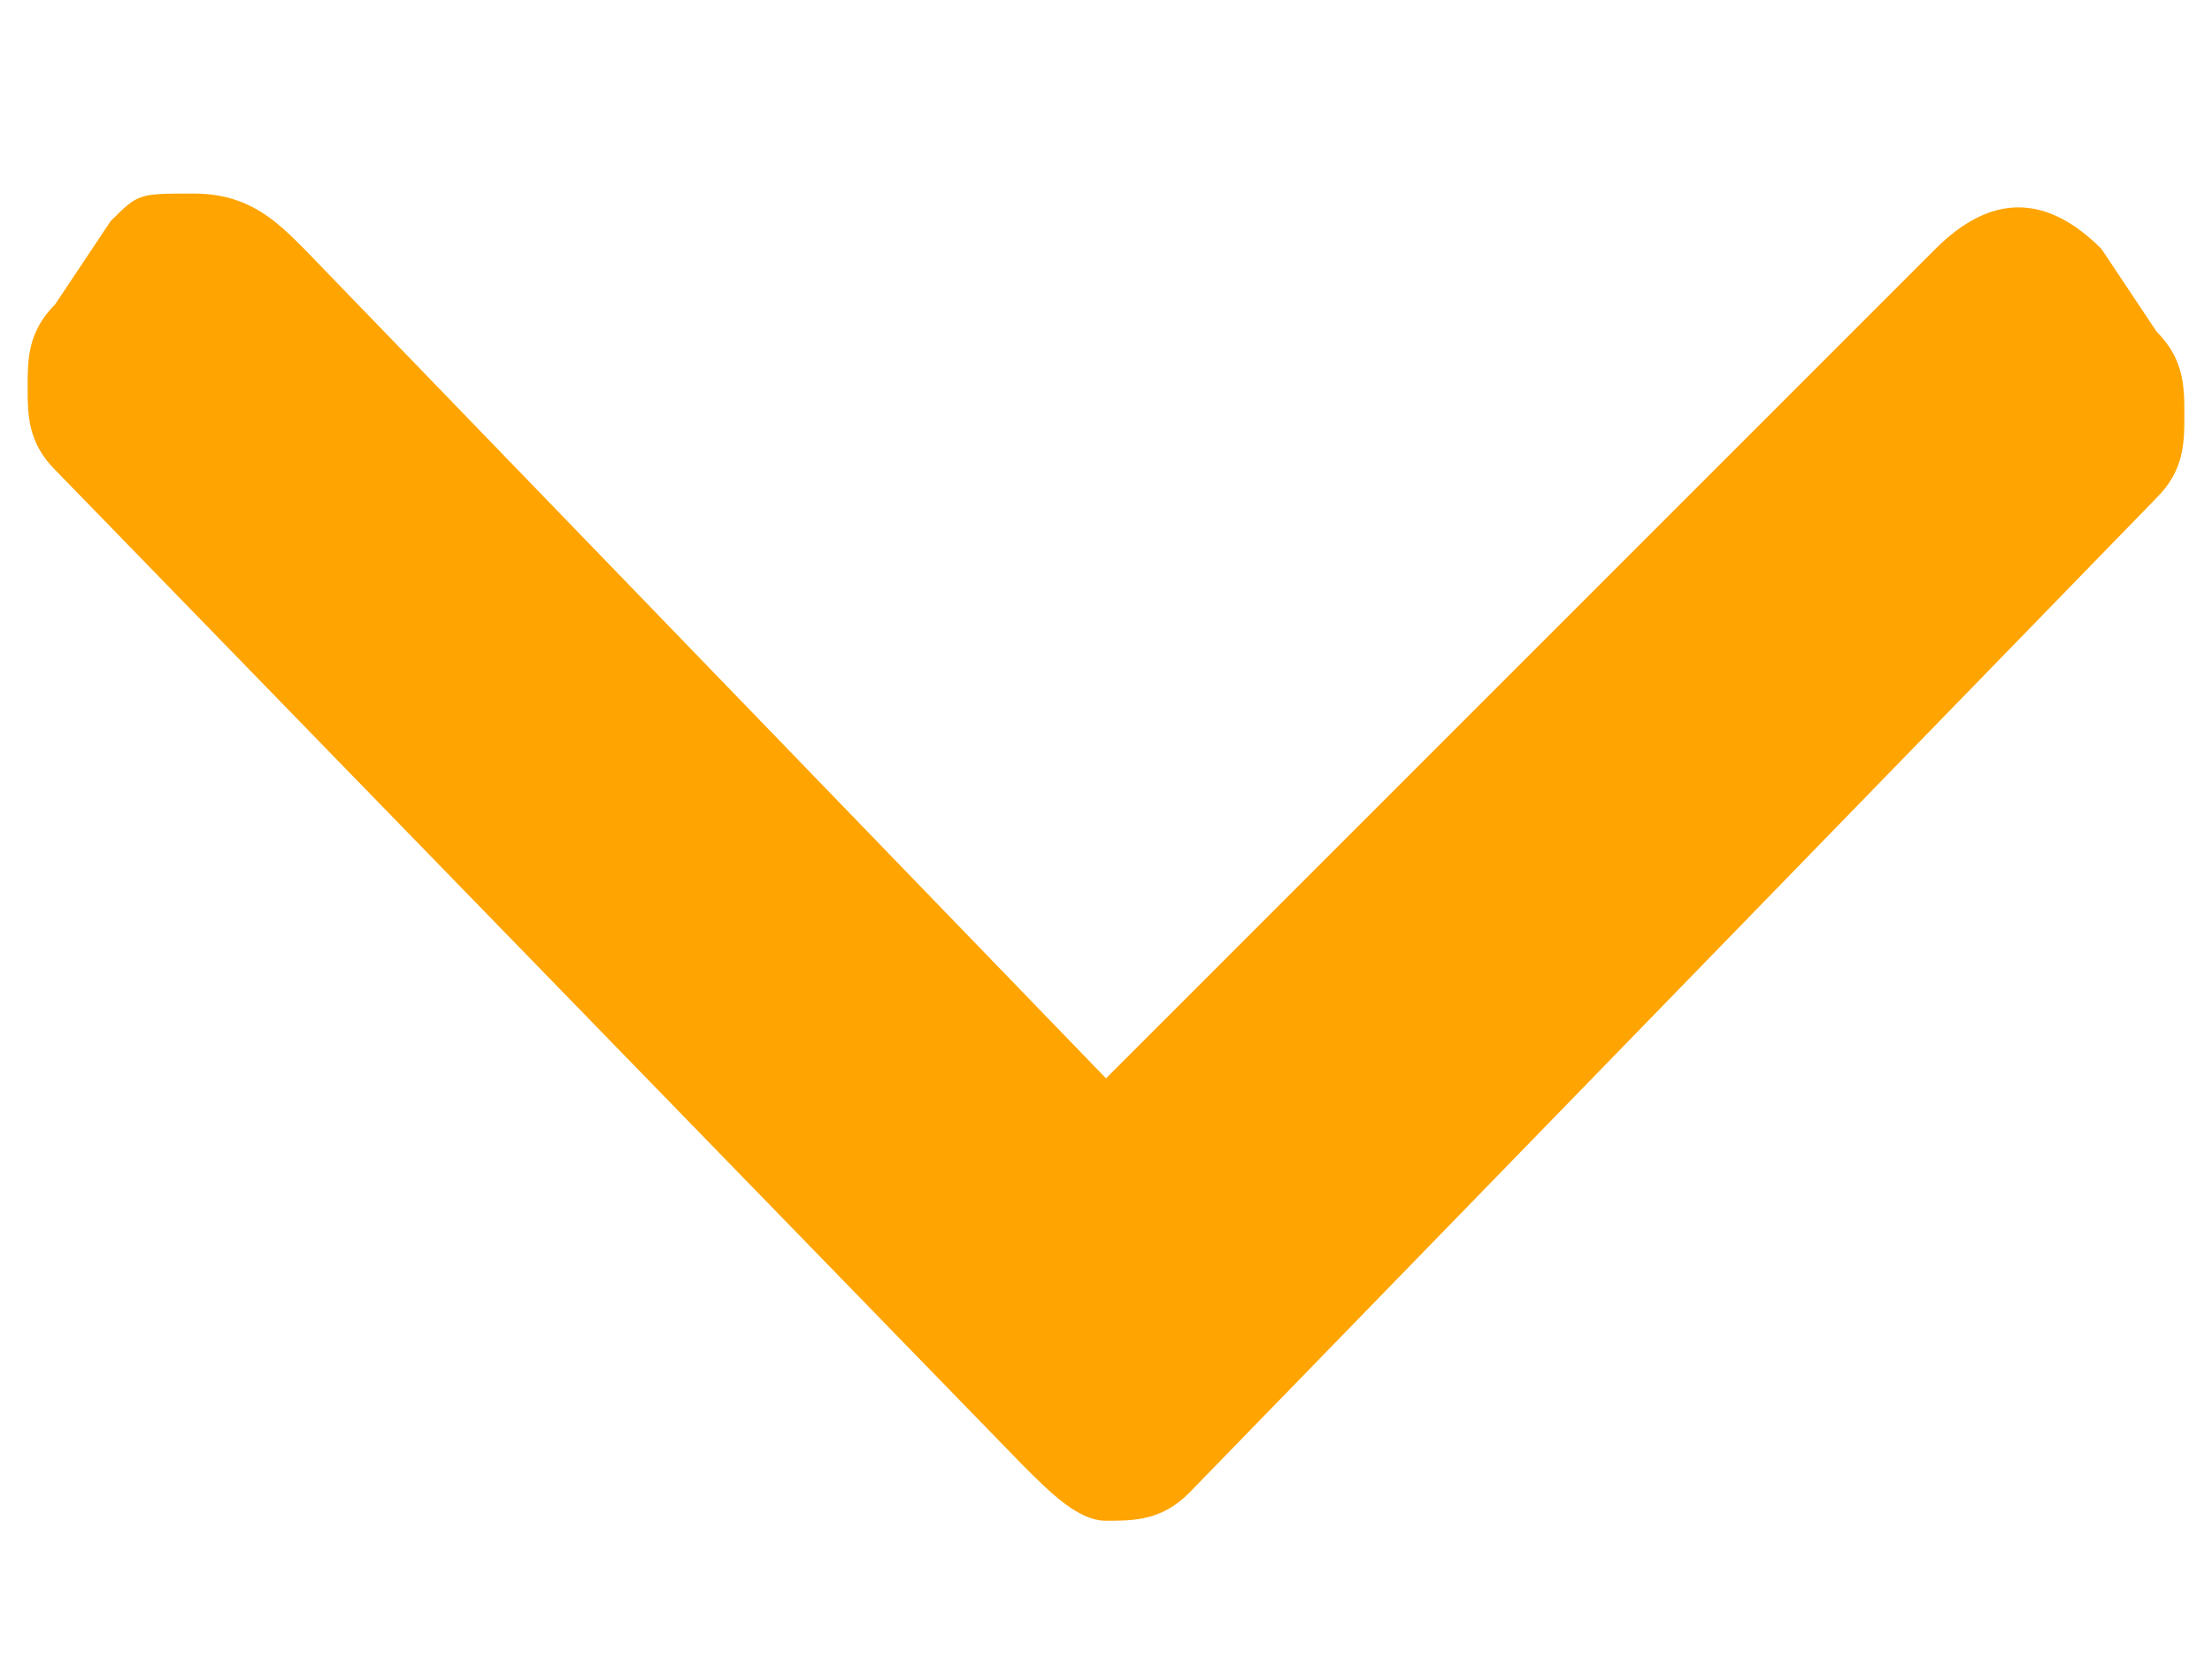
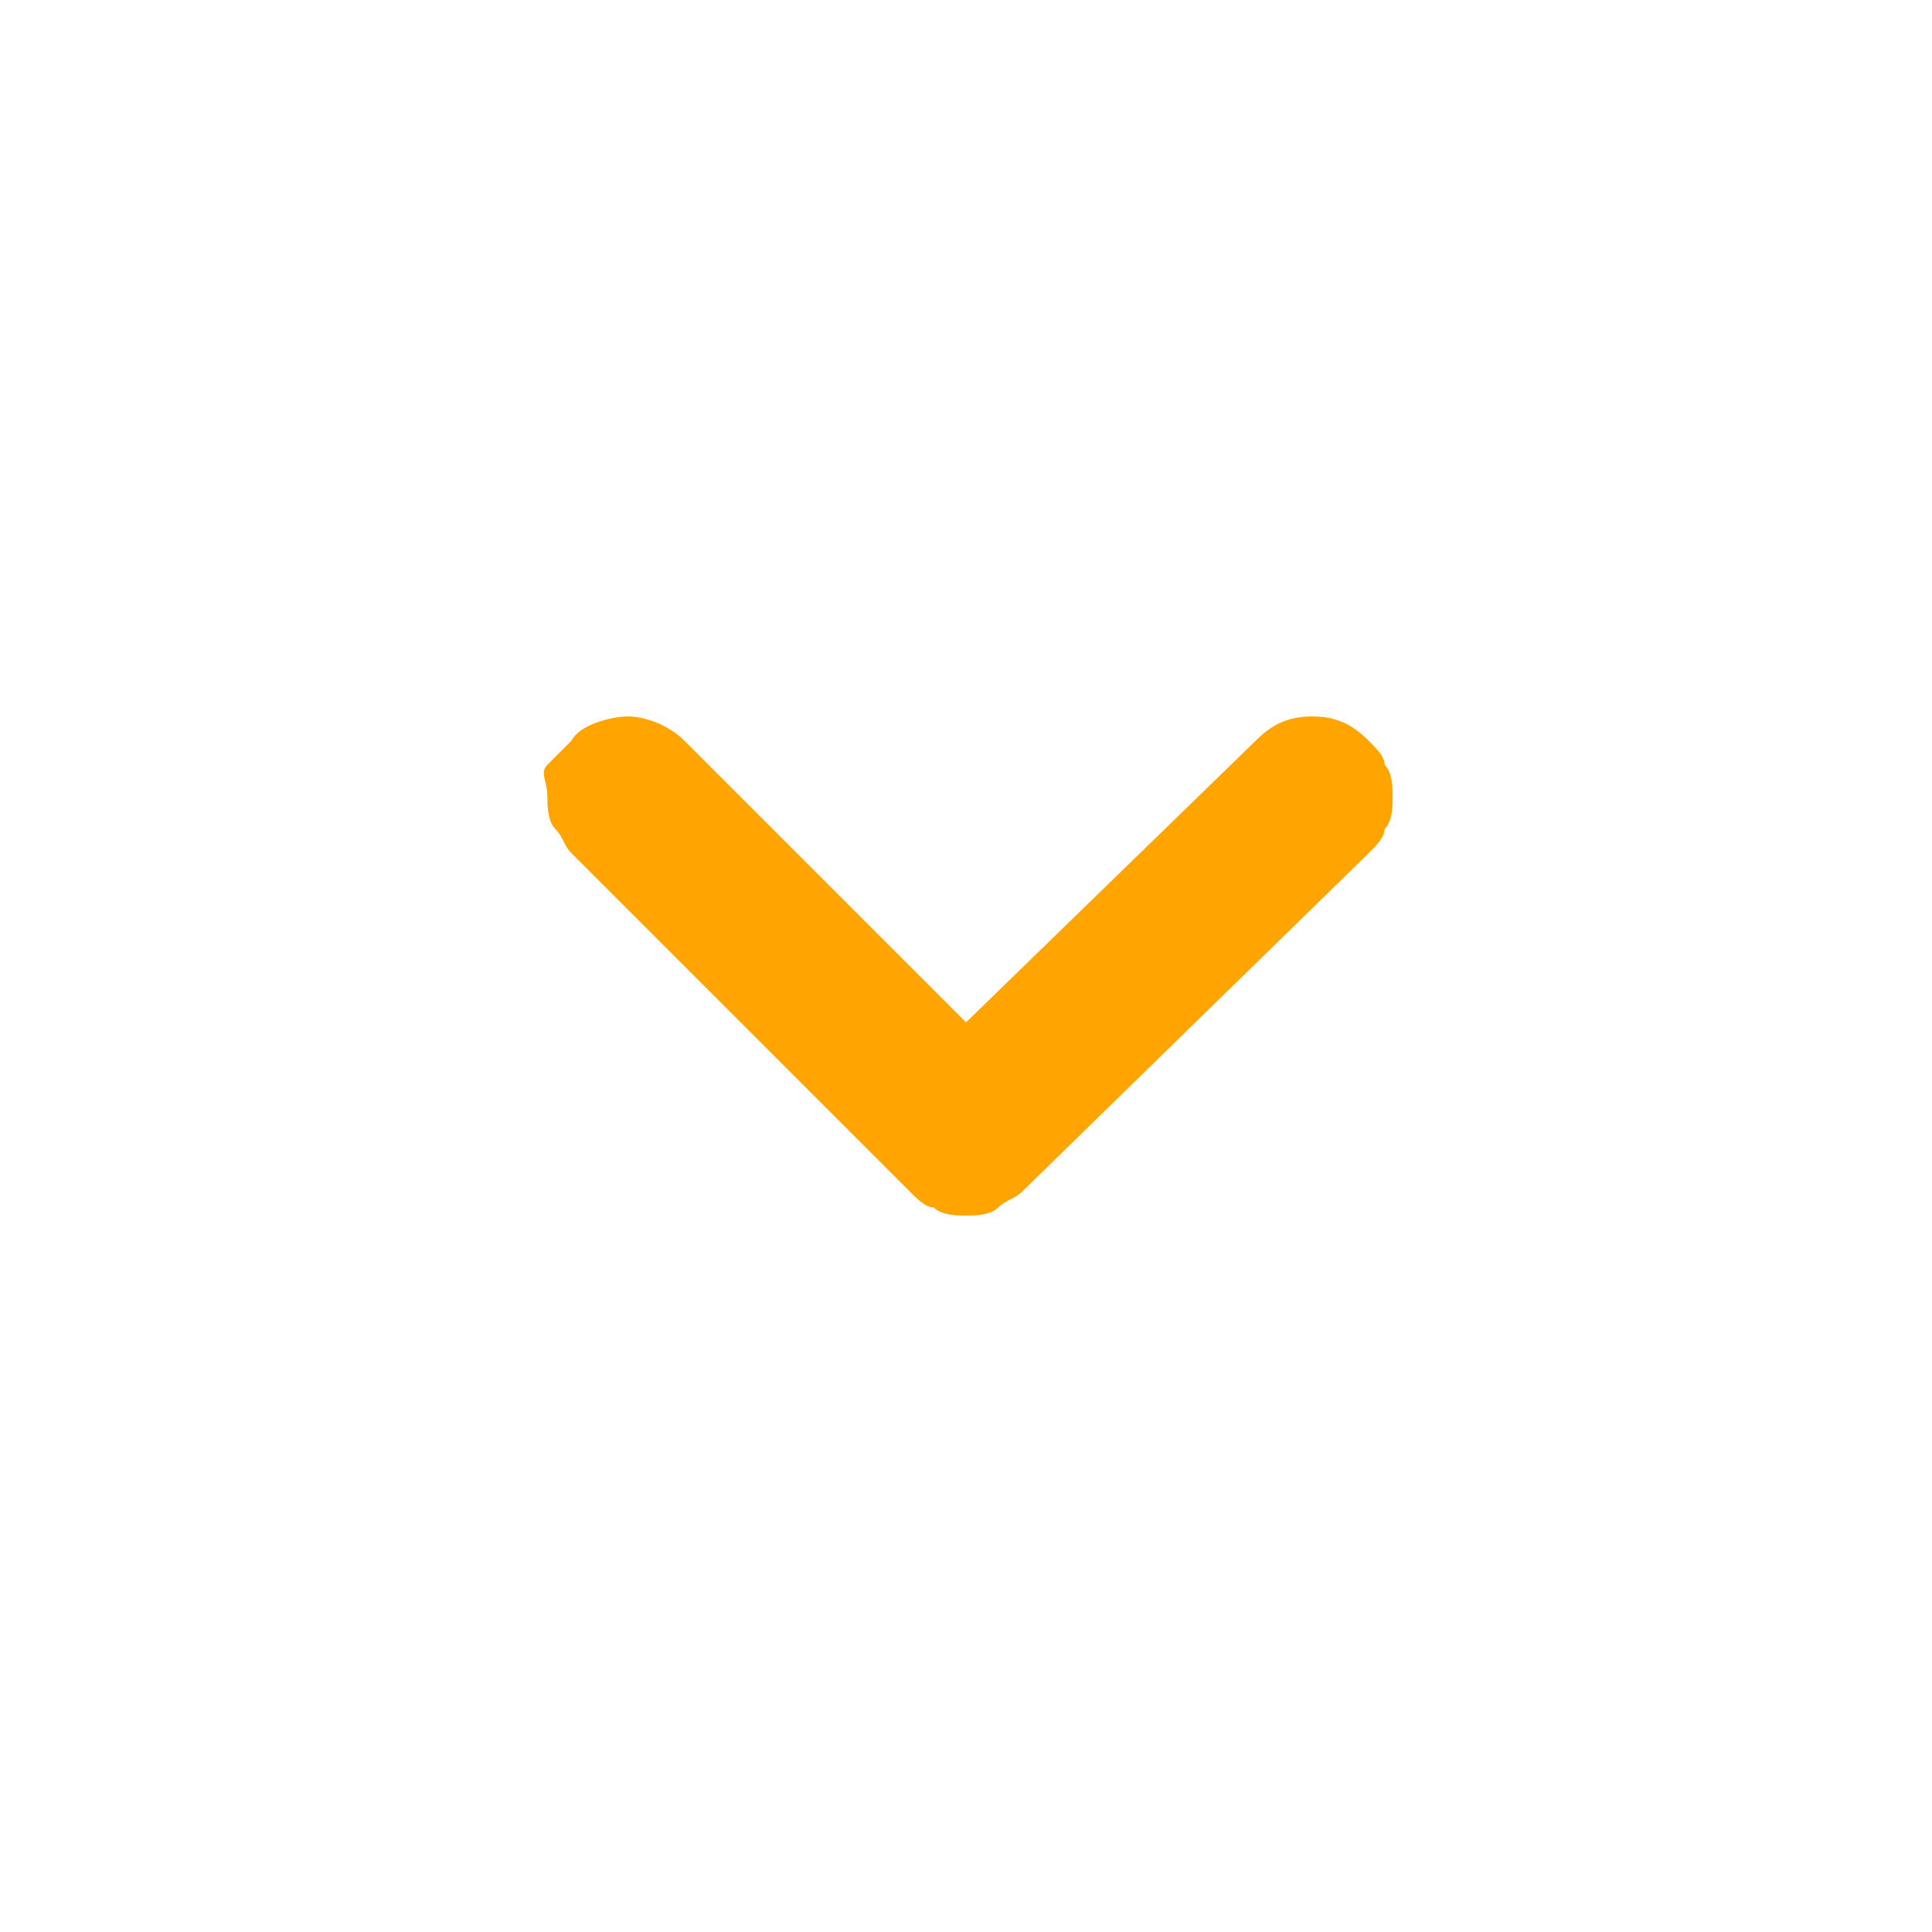
- <svg xmlns="http://www.w3.org/2000/svg" version="1.1" id="Capa_1" x="0px" y="0px" viewBox="0 0 8 6" style="enable-background:new 0 0 8 6;" xml:space="preserve">
+ <svg xmlns="http://www.w3.org/2000/svg" version="1.1" id="Capa_1" x="0px" y="0px" viewBox="0 0 24 24" style="enable-background:new 0 0 24 24;" xml:space="preserve">
  <style type="text/css">
	.st0{fill:#FFA400;}
</style>
-   <path class="st0" d="M4,3.9l-2.9-3C1,0.8,0.9,0.7,0.7,0.7s-0.2,0-0.3,0.1L0.2,1.1C0.1,1.2,0.1,1.3,0.1,1.4s0,0.2,0.1,0.3l3.5,3.6  C3.8,5.4,3.9,5.5,4,5.5s0.2,0,0.3-0.1l3.5-3.6c0.1-0.1,0.1-0.2,0.1-0.3c0-0.1,0-0.2-0.1-0.3L7.6,0.9C7.4,0.7,7.2,0.7,7,0.9L4,3.9  L4,3.9z" />
+   <path class="st0" d="M17,9.2c-0.2-0.2-0.4-0.3-0.7-0.3S15.8,9,15.6,9.2L12,12.7L8.5,9.2C8.3,9,8,8.9,7.8,8.9S7.2,9,7.1,9.2  C7,9.3,6.9,9.4,6.8,9.5S6.8,9.7,6.8,9.9c0,0.1,0,0.3,0.1,0.4c0.1,0.1,0.1,0.2,0.2,0.3l4.2,4.2c0.1,0.1,0.2,0.2,0.3,0.2  c0.1,0.1,0.3,0.1,0.4,0.1s0.3,0,0.4-0.1c0.1-0.1,0.2-0.1,0.3-0.2l4.3-4.2c0.1-0.1,0.2-0.2,0.2-0.3c0.1-0.1,0.1-0.3,0.1-0.4  c0-0.1,0-0.3-0.1-0.4C17.2,9.4,17.1,9.3,17,9.2z" />
</svg>
